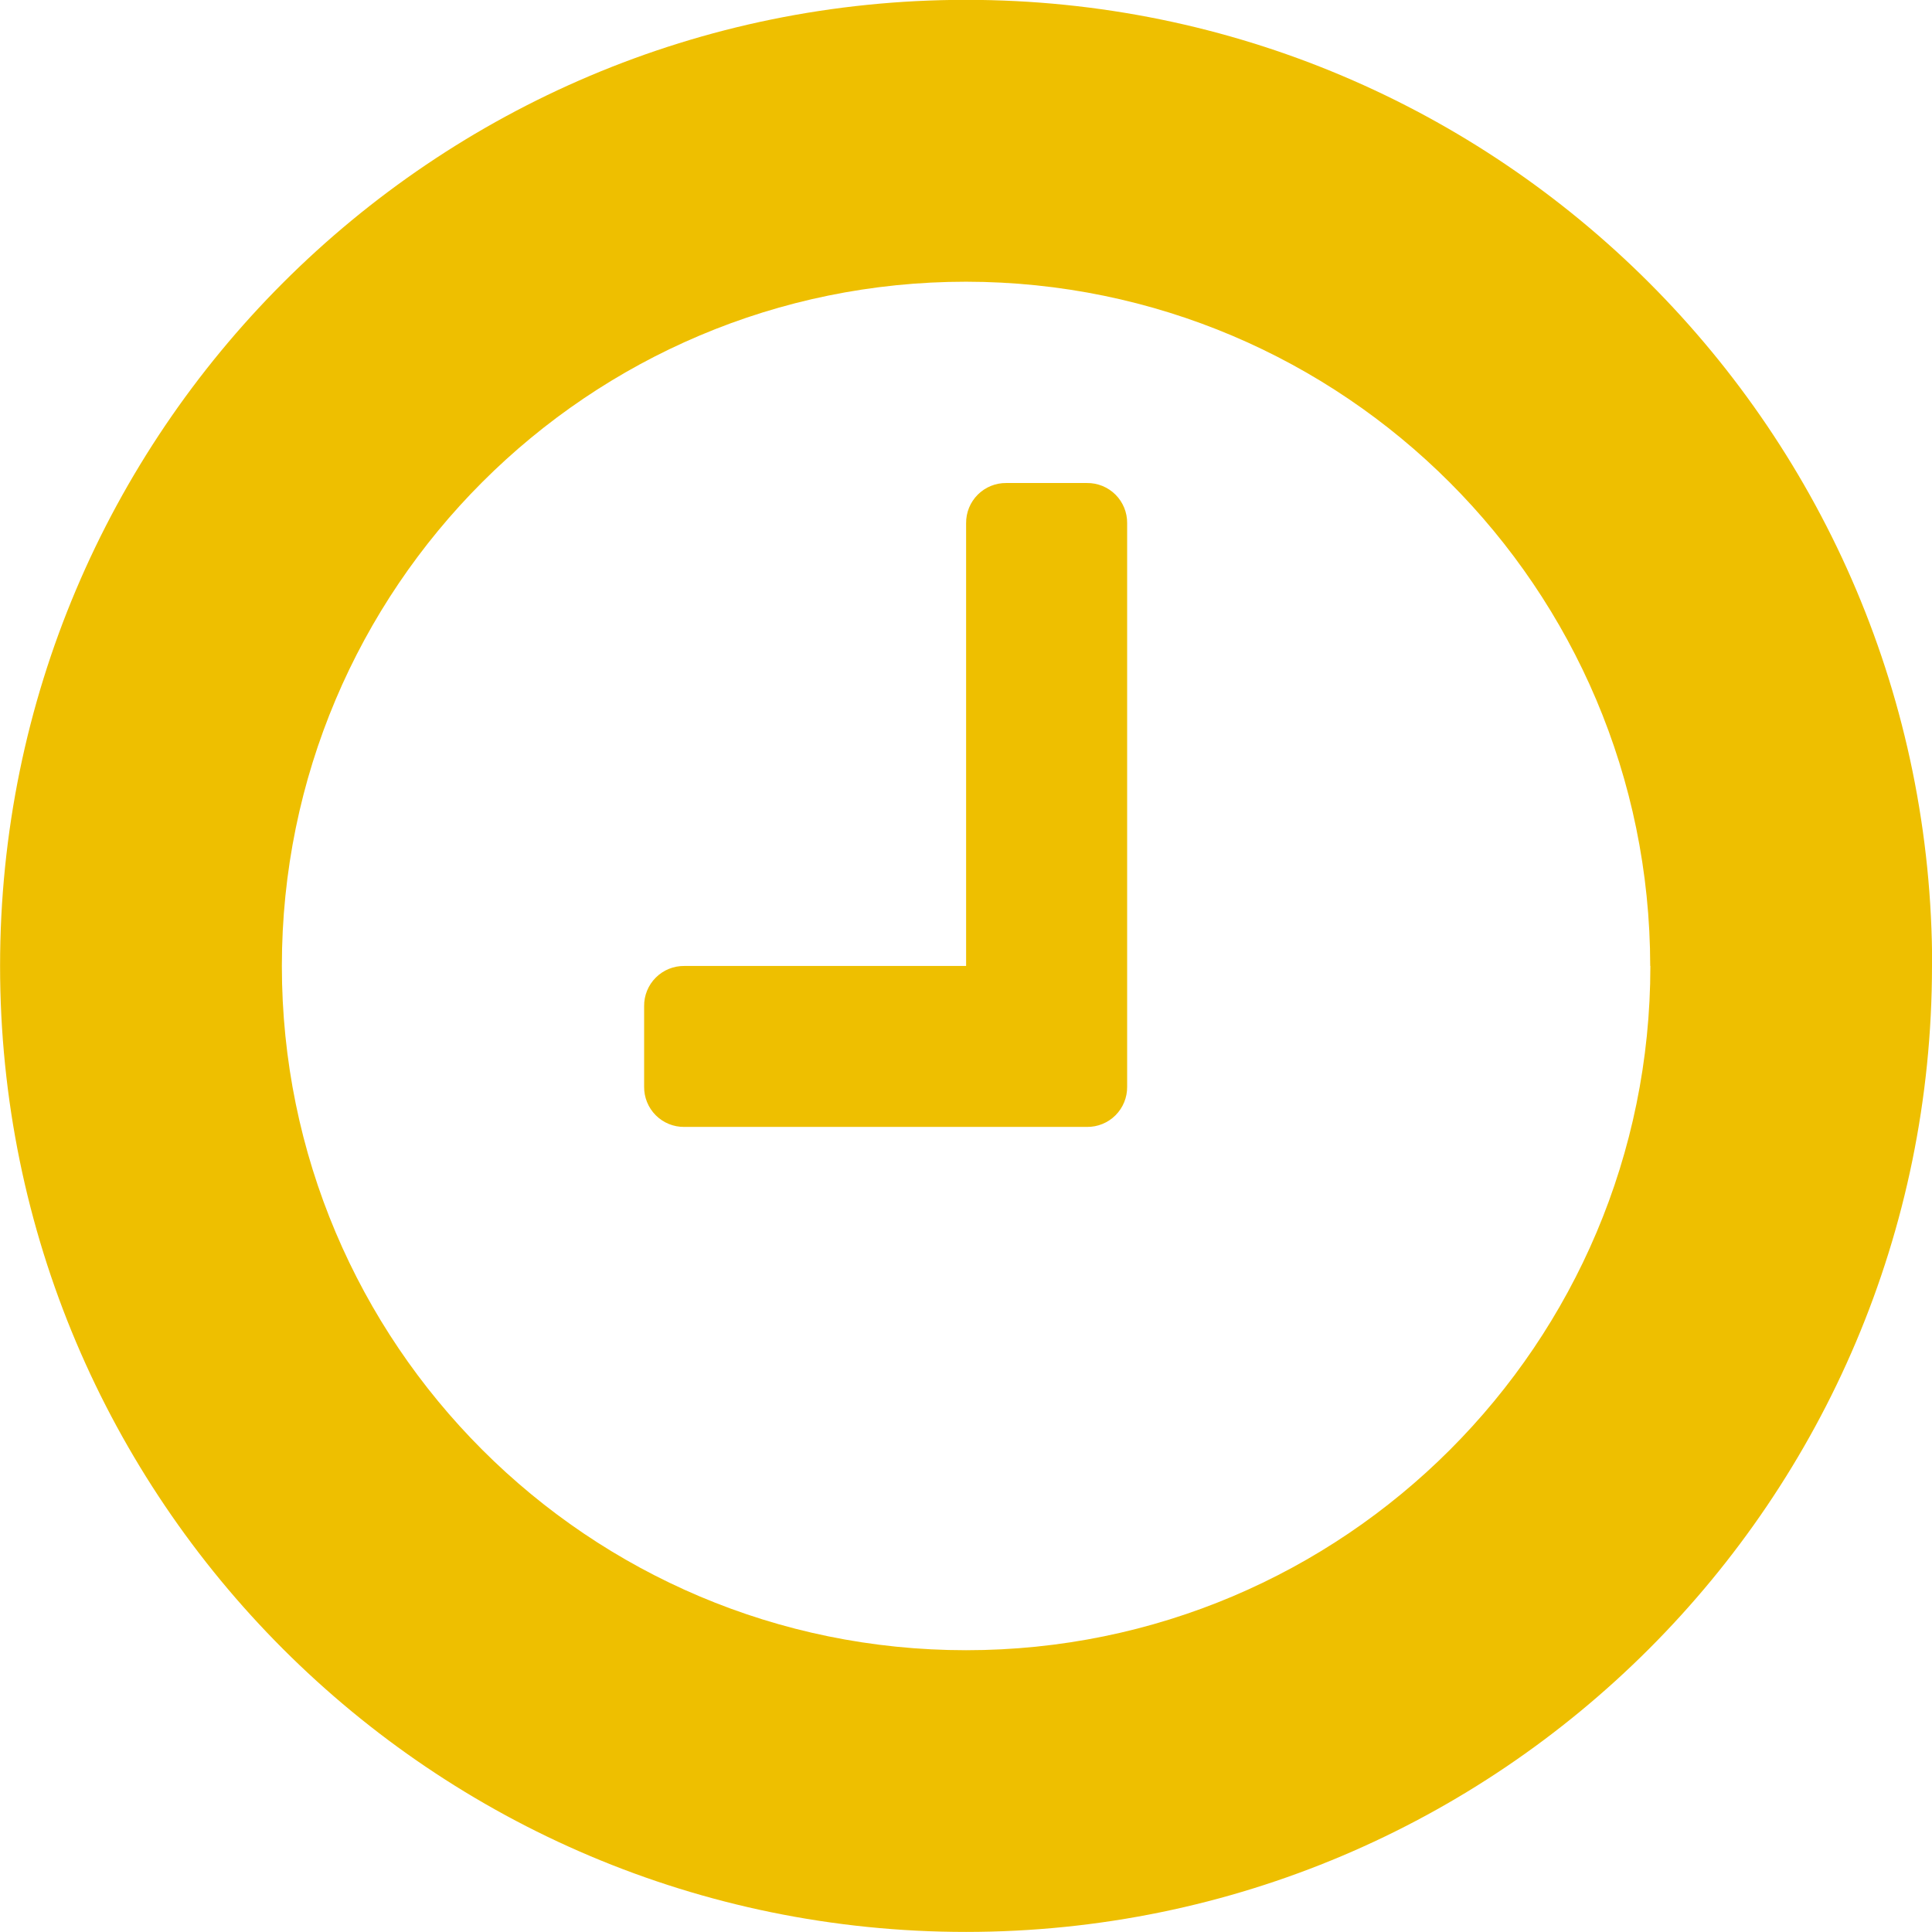
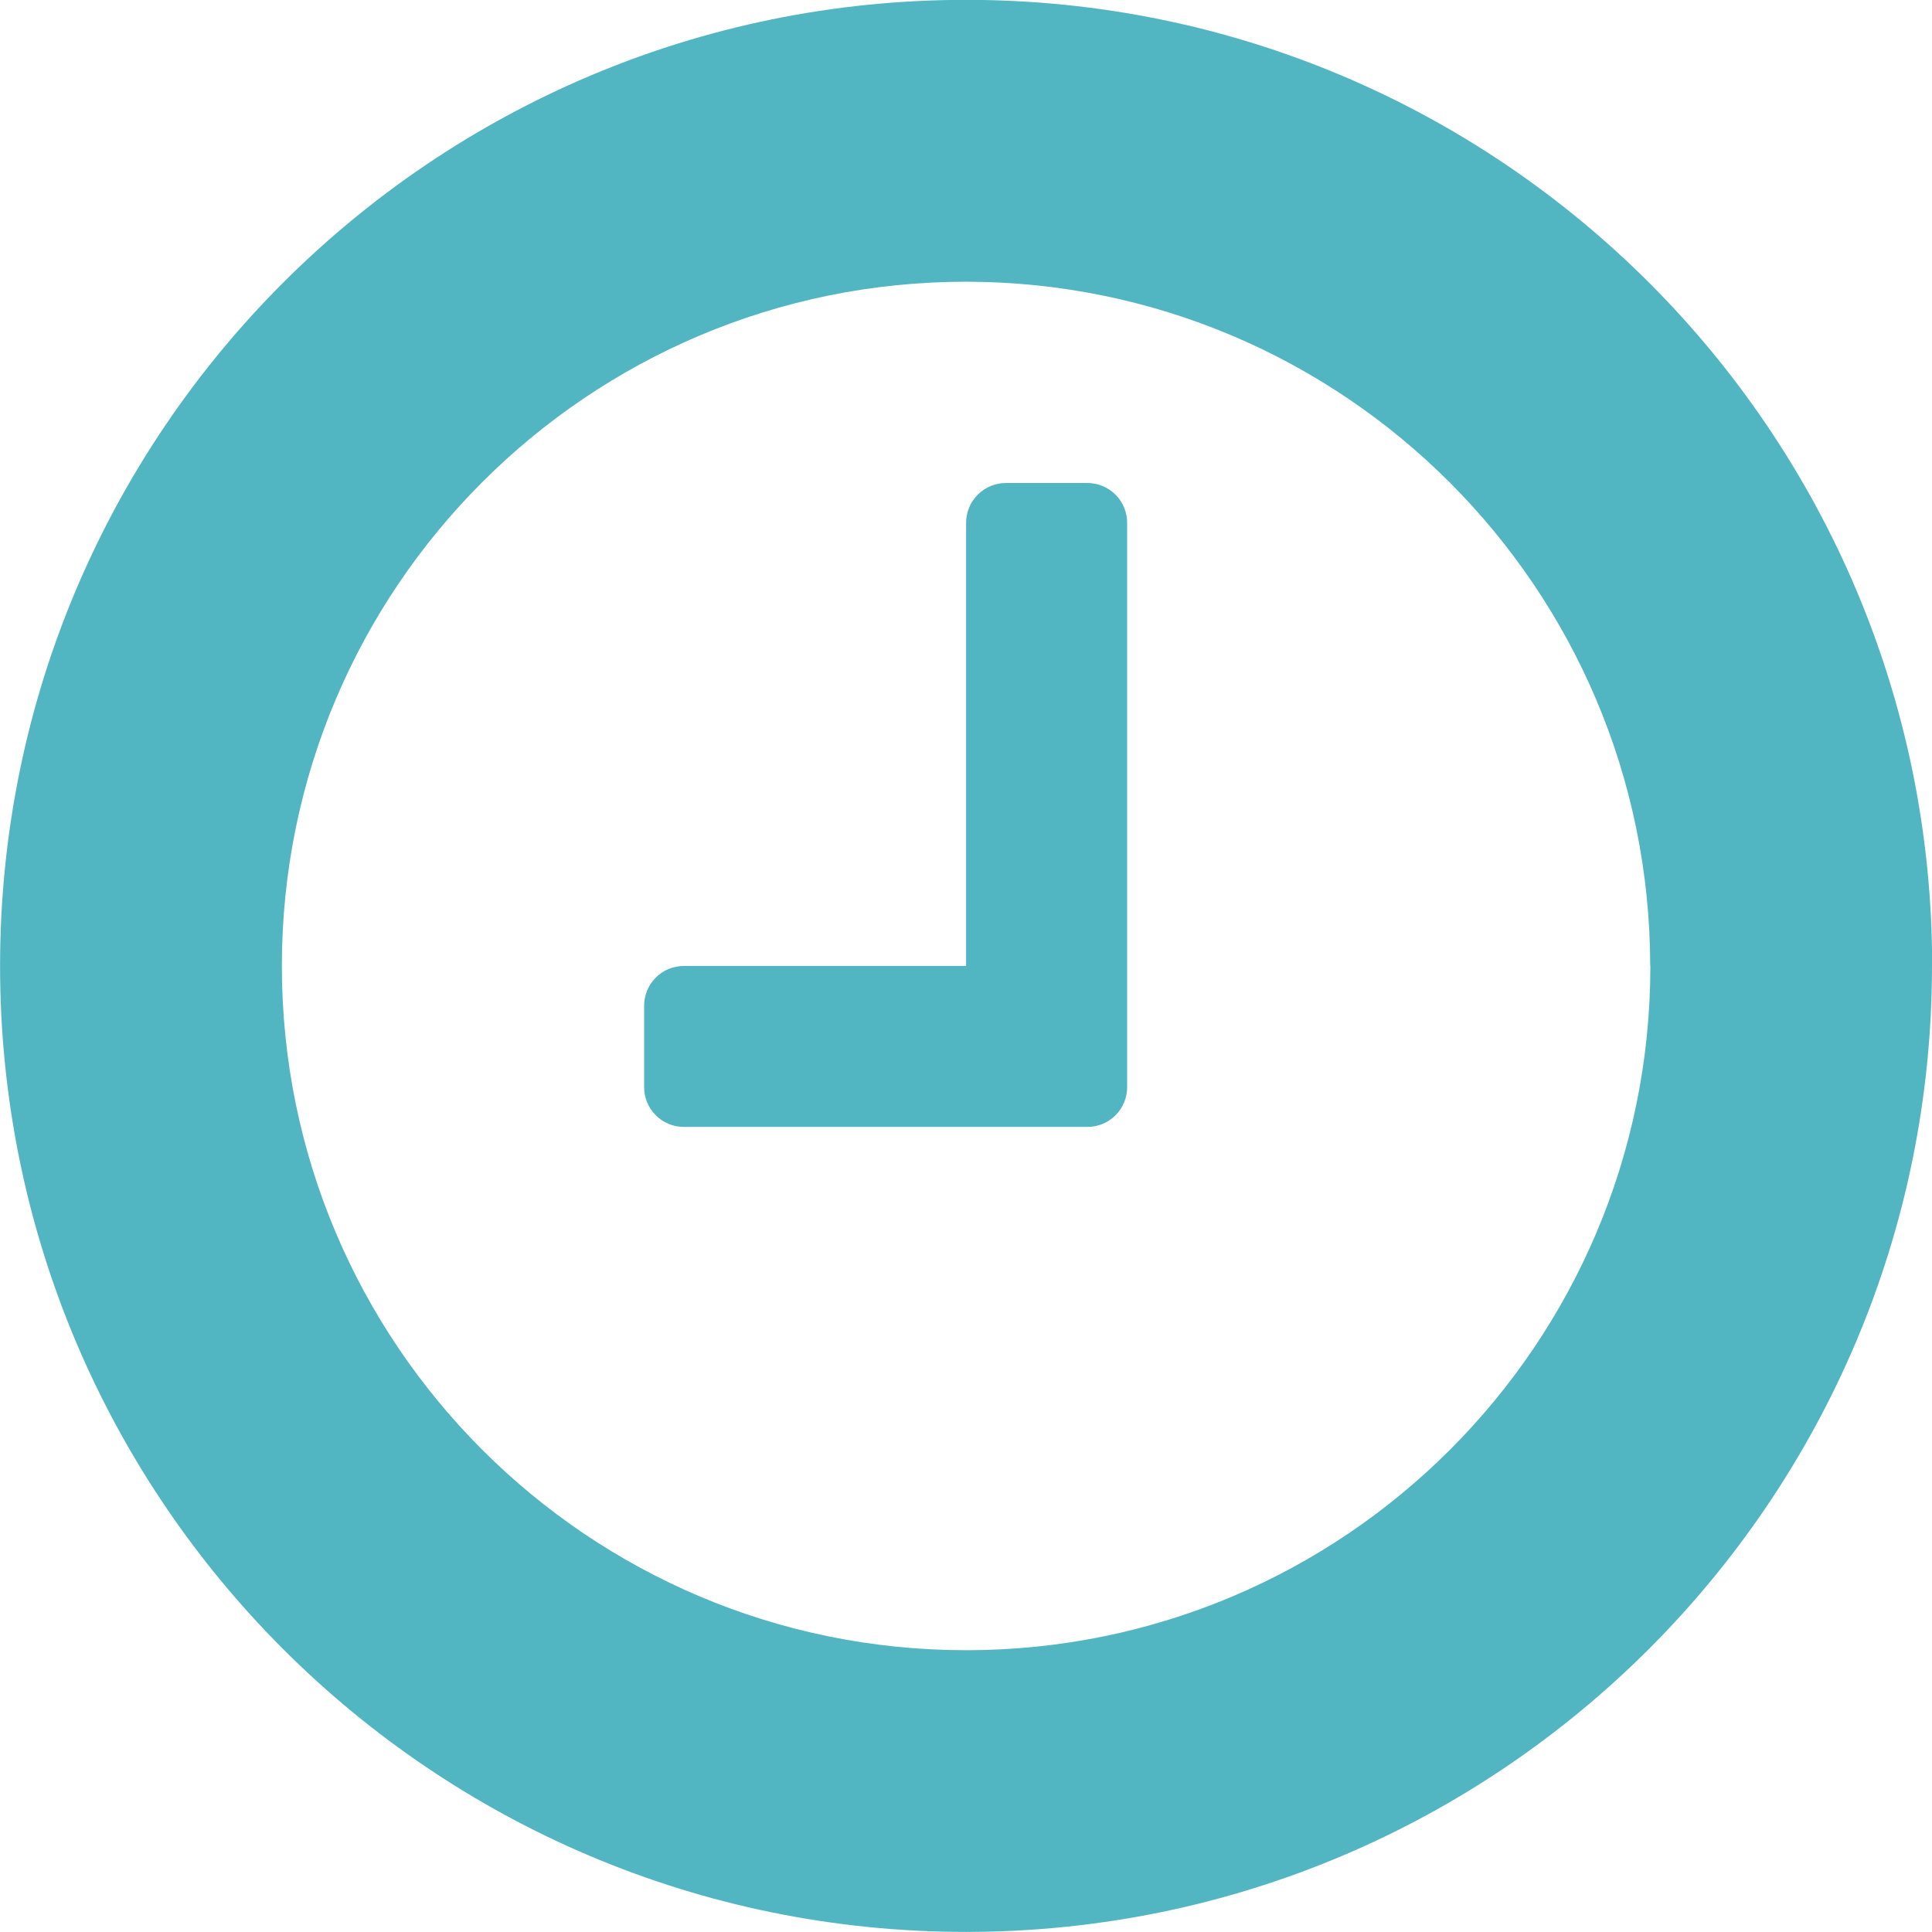
<svg xmlns="http://www.w3.org/2000/svg" width="25.711" height="25.711" viewBox="0 0 25.711 25.711">
-   <path id="_" data-name="" d="M1310,94.395a.529.529,0,0,0-.536-.535h-1.071a.529.529,0,0,0-.536.535v5.892h-3.749a.529.529,0,0,0-.536.535v1.071a.529.529,0,0,0,.536.536h5.356a.529.529,0,0,0,.536-.536Zm6.963,5.892a9.106,9.106,0,1,1-9.106-9.106A9.115,9.115,0,0,1,1316.961,100.287Zm3.75,0a12.856,12.856,0,1,0-12.856,12.855A12.859,12.859,0,0,0,1320.711,100.287Z" transform="translate(-1295 -87.432)" fill="#eebf00" />
+   <path id="_" data-name="" d="M1310,94.395a.529.529,0,0,0-.536-.535h-1.071a.529.529,0,0,0-.536.535v5.892h-3.749a.529.529,0,0,0-.536.535v1.071a.529.529,0,0,0,.536.536h5.356a.529.529,0,0,0,.536-.536Zm6.963,5.892a9.106,9.106,0,1,1-9.106-9.106A9.115,9.115,0,0,1,1316.961,100.287Zm3.75,0a12.856,12.856,0,1,0-12.856,12.855A12.859,12.859,0,0,0,1320.711,100.287Z" transform="translate(-1295 -87.432)" fill="#51b6c2" />
</svg>
